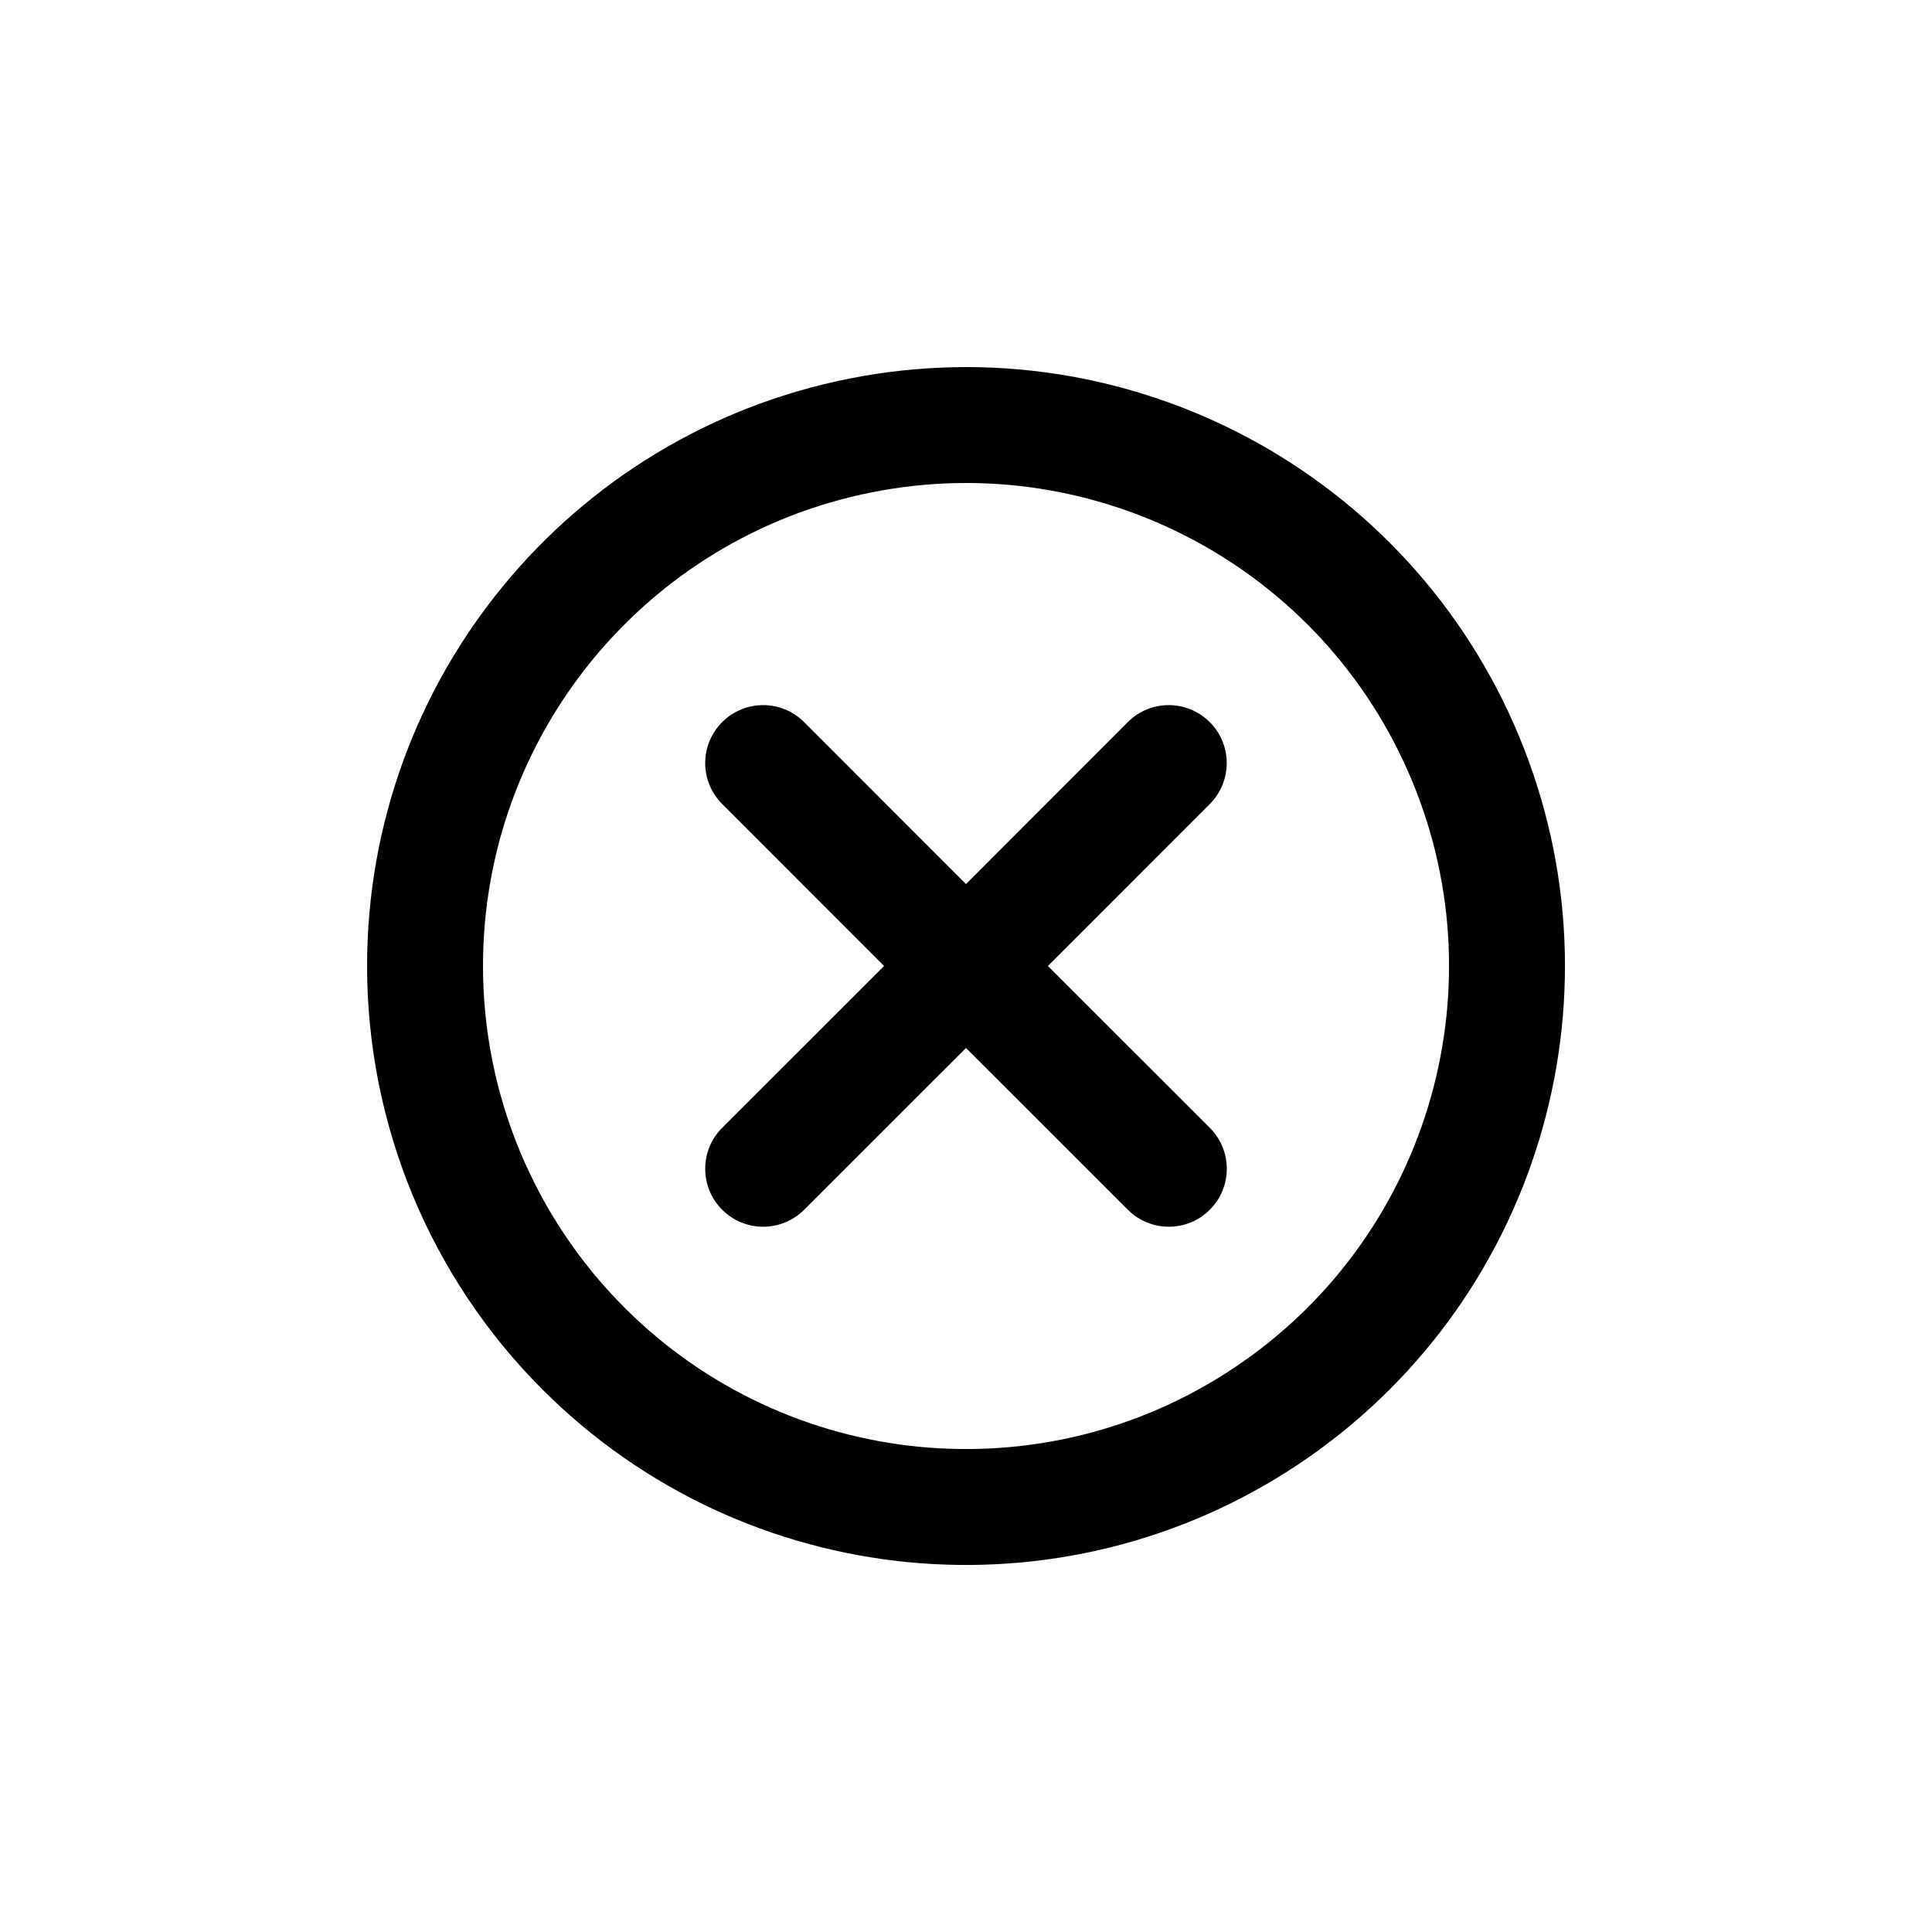
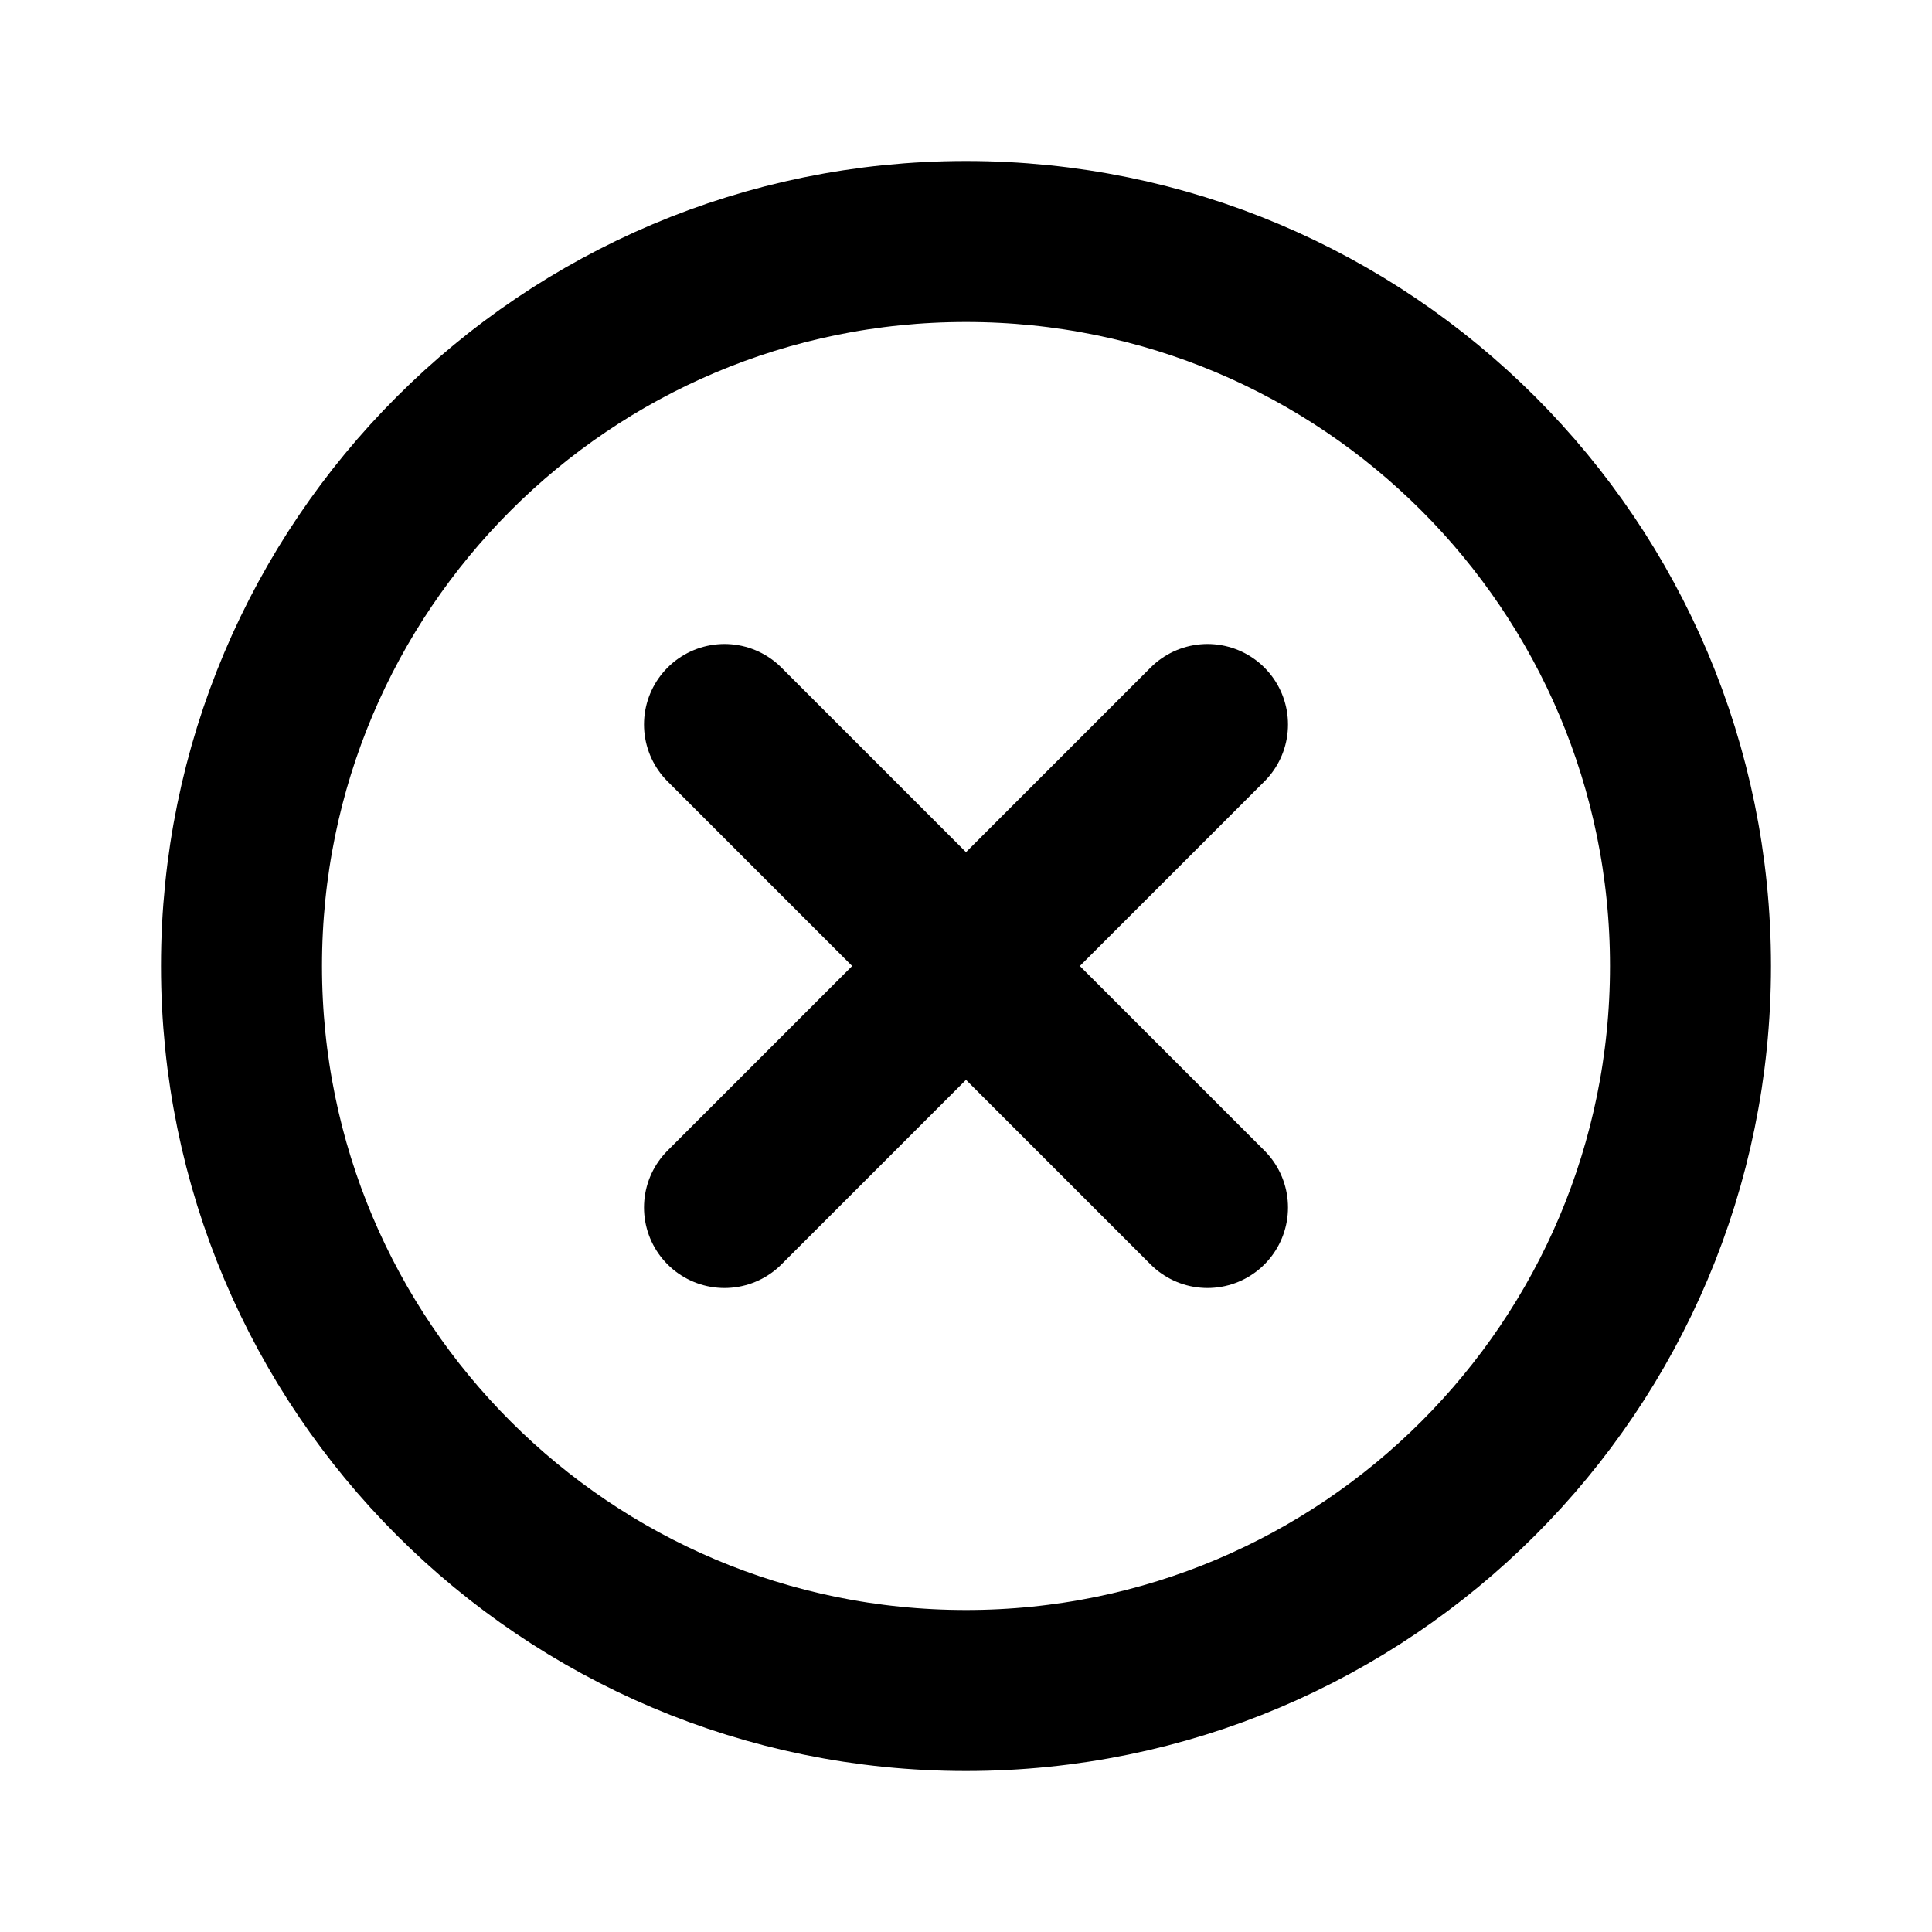
- <svg xmlns="http://www.w3.org/2000/svg" width="800px" height="800px" viewBox="0 -0.5 25 25" fill="none">
-   <path fill-rule="evenodd" clip-rule="evenodd" d="M5.5 12C5.5 8.661 7.859 5.786 11.135 5.135C14.41 4.484 17.689 6.237 18.967 9.322C20.245 12.408 19.166 15.966 16.389 17.821C13.612 19.676 9.911 19.312 7.55 16.95C6.237 15.637 5.5 13.857 5.5 12Z" stroke="#000000" stroke-width="1.5" stroke-linecap="round" stroke-linejoin="round" />
-   <path d="M9.345 14.094C9.052 14.387 9.052 14.861 9.345 15.154C9.637 15.447 10.112 15.447 10.405 15.155L9.345 14.094ZM13.03 12.531C13.323 12.238 13.323 11.763 13.03 11.47C12.738 11.177 12.263 11.177 11.97 11.47L13.03 12.531ZM11.97 11.47C11.677 11.763 11.677 12.238 11.97 12.531C12.263 12.823 12.738 12.823 13.03 12.53L11.97 11.47ZM15.655 9.904C15.947 9.611 15.947 9.136 15.654 8.844C15.361 8.551 14.886 8.551 14.594 8.844L15.655 9.904ZM13.03 11.47C12.737 11.177 12.262 11.177 11.97 11.47C11.677 11.763 11.677 12.238 11.97 12.531L13.03 11.47ZM14.595 15.155C14.888 15.447 15.363 15.447 15.655 15.154C15.948 14.861 15.948 14.387 15.655 14.094L14.595 15.155ZM11.97 12.53C12.262 12.823 12.737 12.823 13.03 12.531C13.323 12.238 13.323 11.763 13.03 11.47L11.97 12.53ZM10.405 8.844C10.113 8.551 9.638 8.551 9.345 8.844C9.052 9.137 9.052 9.611 9.345 9.904L10.405 8.844ZM10.405 15.155L13.03 12.531L11.97 11.47L9.345 14.094L10.405 15.155ZM13.03 12.53L15.655 9.904L14.594 8.844L11.97 11.47L13.03 12.53ZM11.97 12.531L14.595 15.155L15.655 14.094L13.03 11.47L11.97 12.531ZM13.03 11.47L10.405 8.844L9.345 9.904L11.97 12.53L13.03 11.47Z" fill="#000000" />
+ <svg xmlns="http://www.w3.org/2000/svg" width="800px" height="800px" viewBox="0 0 24 24" fill="none">
+   <path d="M9 9L15 15M15 9L9 15M21 12C21 16.971 16.971 21 12 21C7.029 21 3 16.971 3 12C3 7.029 7.029 3 12 3C16.971 3 21 7.029 21 12Z" stroke="#000000" stroke-width="2" stroke-linecap="round" stroke-linejoin="round" />
</svg>
